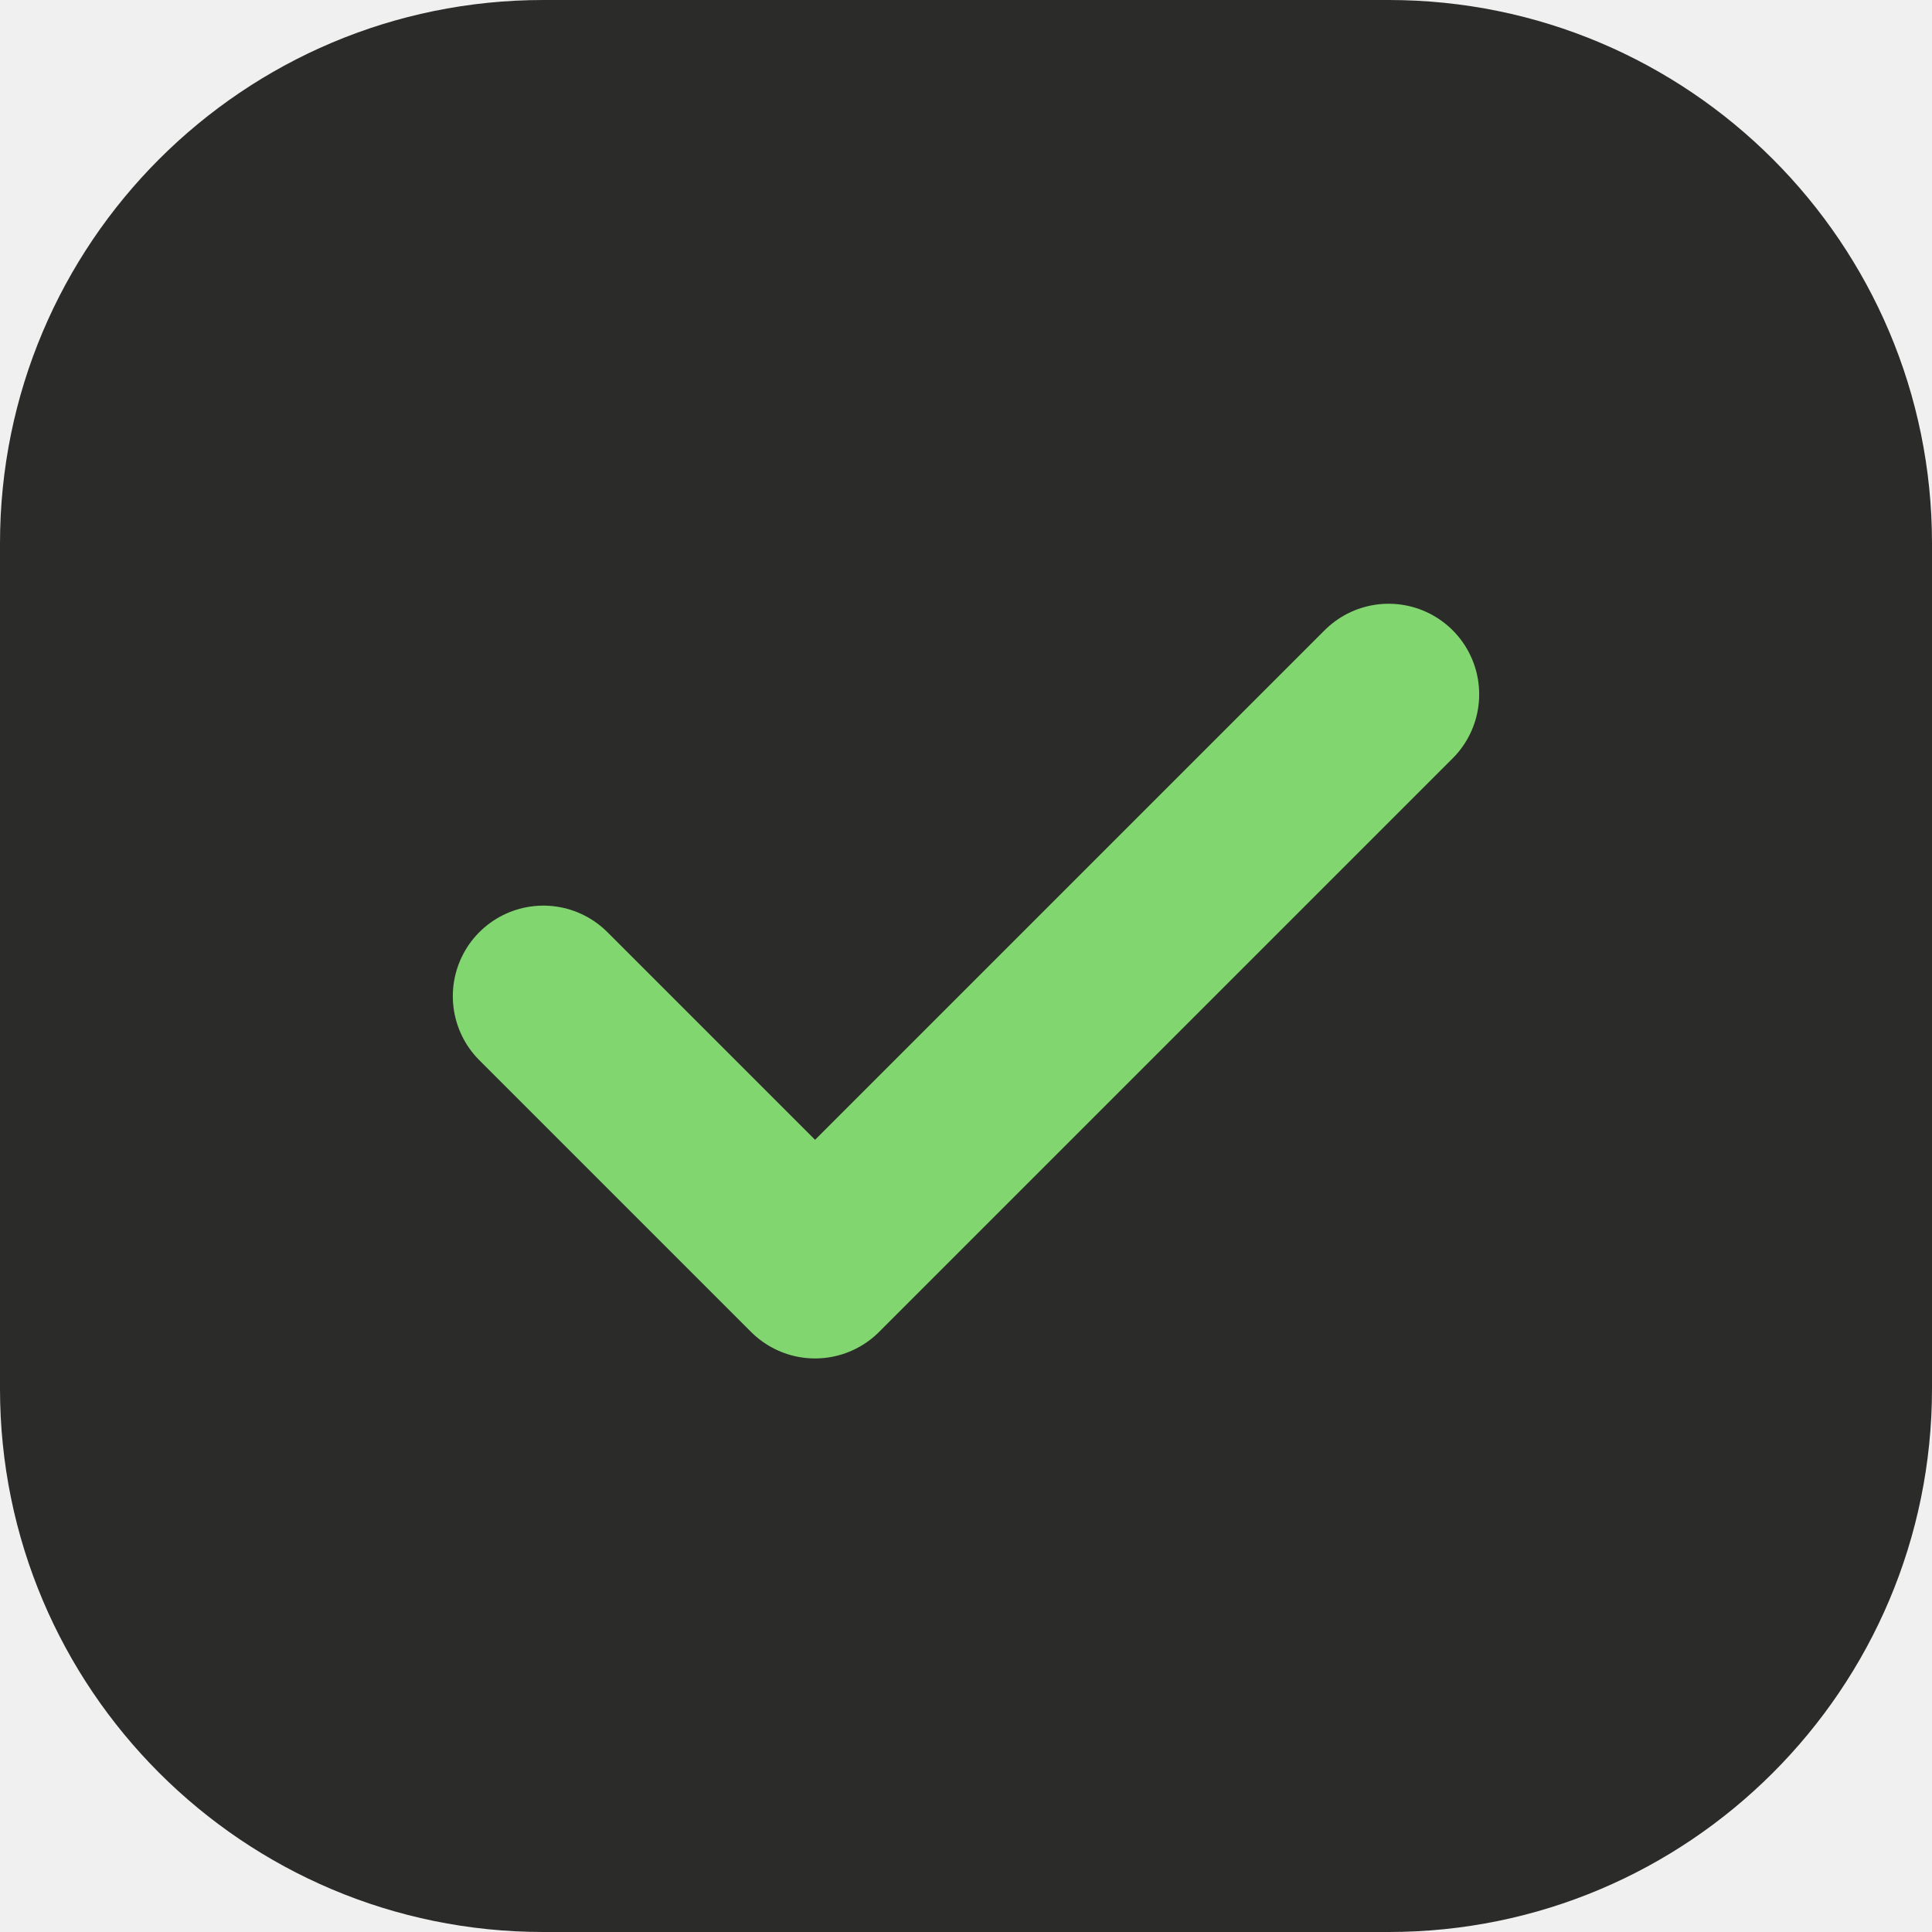
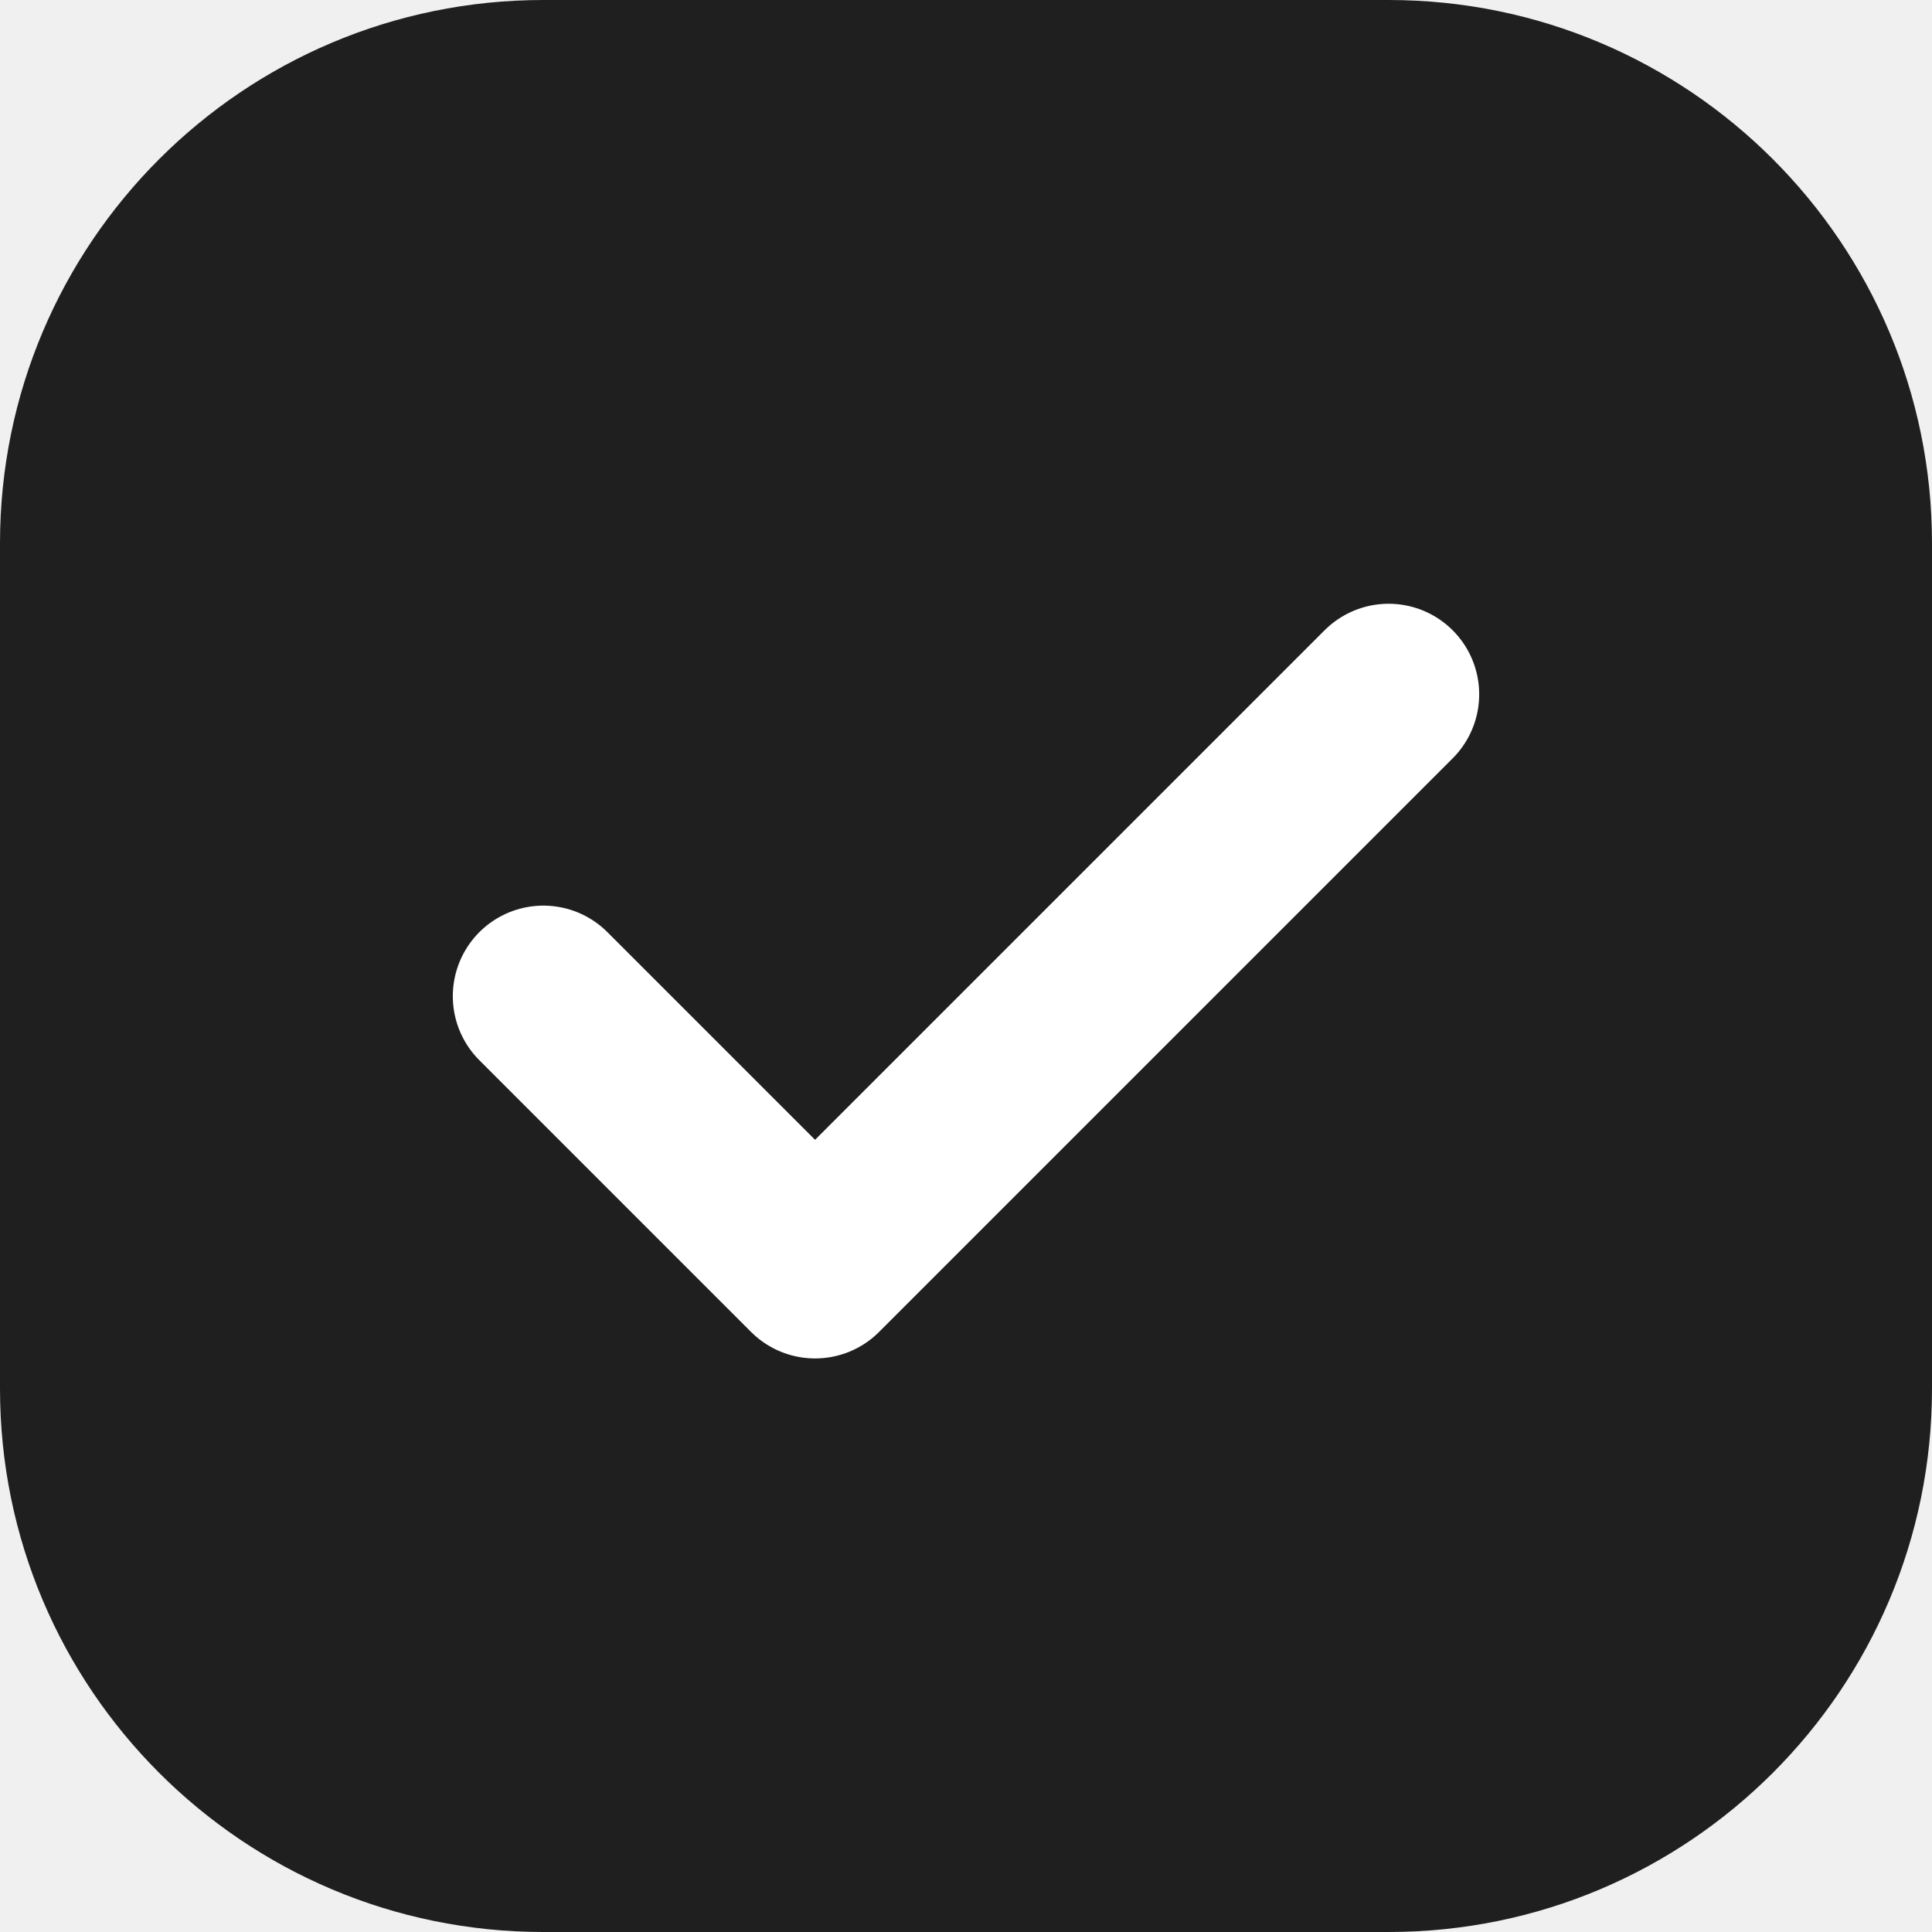
<svg xmlns="http://www.w3.org/2000/svg" viewBox="0 0 32 32">
-   <rect width="32" height="32" rx="9" fill="#2b2b2a" />
-   <path d="M9 16.5l4.5 4.5L23 11.5" stroke="#82d66f" stroke-width="3" fill="none" stroke-linecap="round" stroke-linejoin="round" />
+   <rect width="32" height="32" rx="9" fill="#1f1f1f" />
+   <path d="M9 16.5l4.5 4.5L23 11.5" stroke="#ffffff" stroke-width="3" fill="none" stroke-linecap="round" stroke-linejoin="round" />
</svg>
